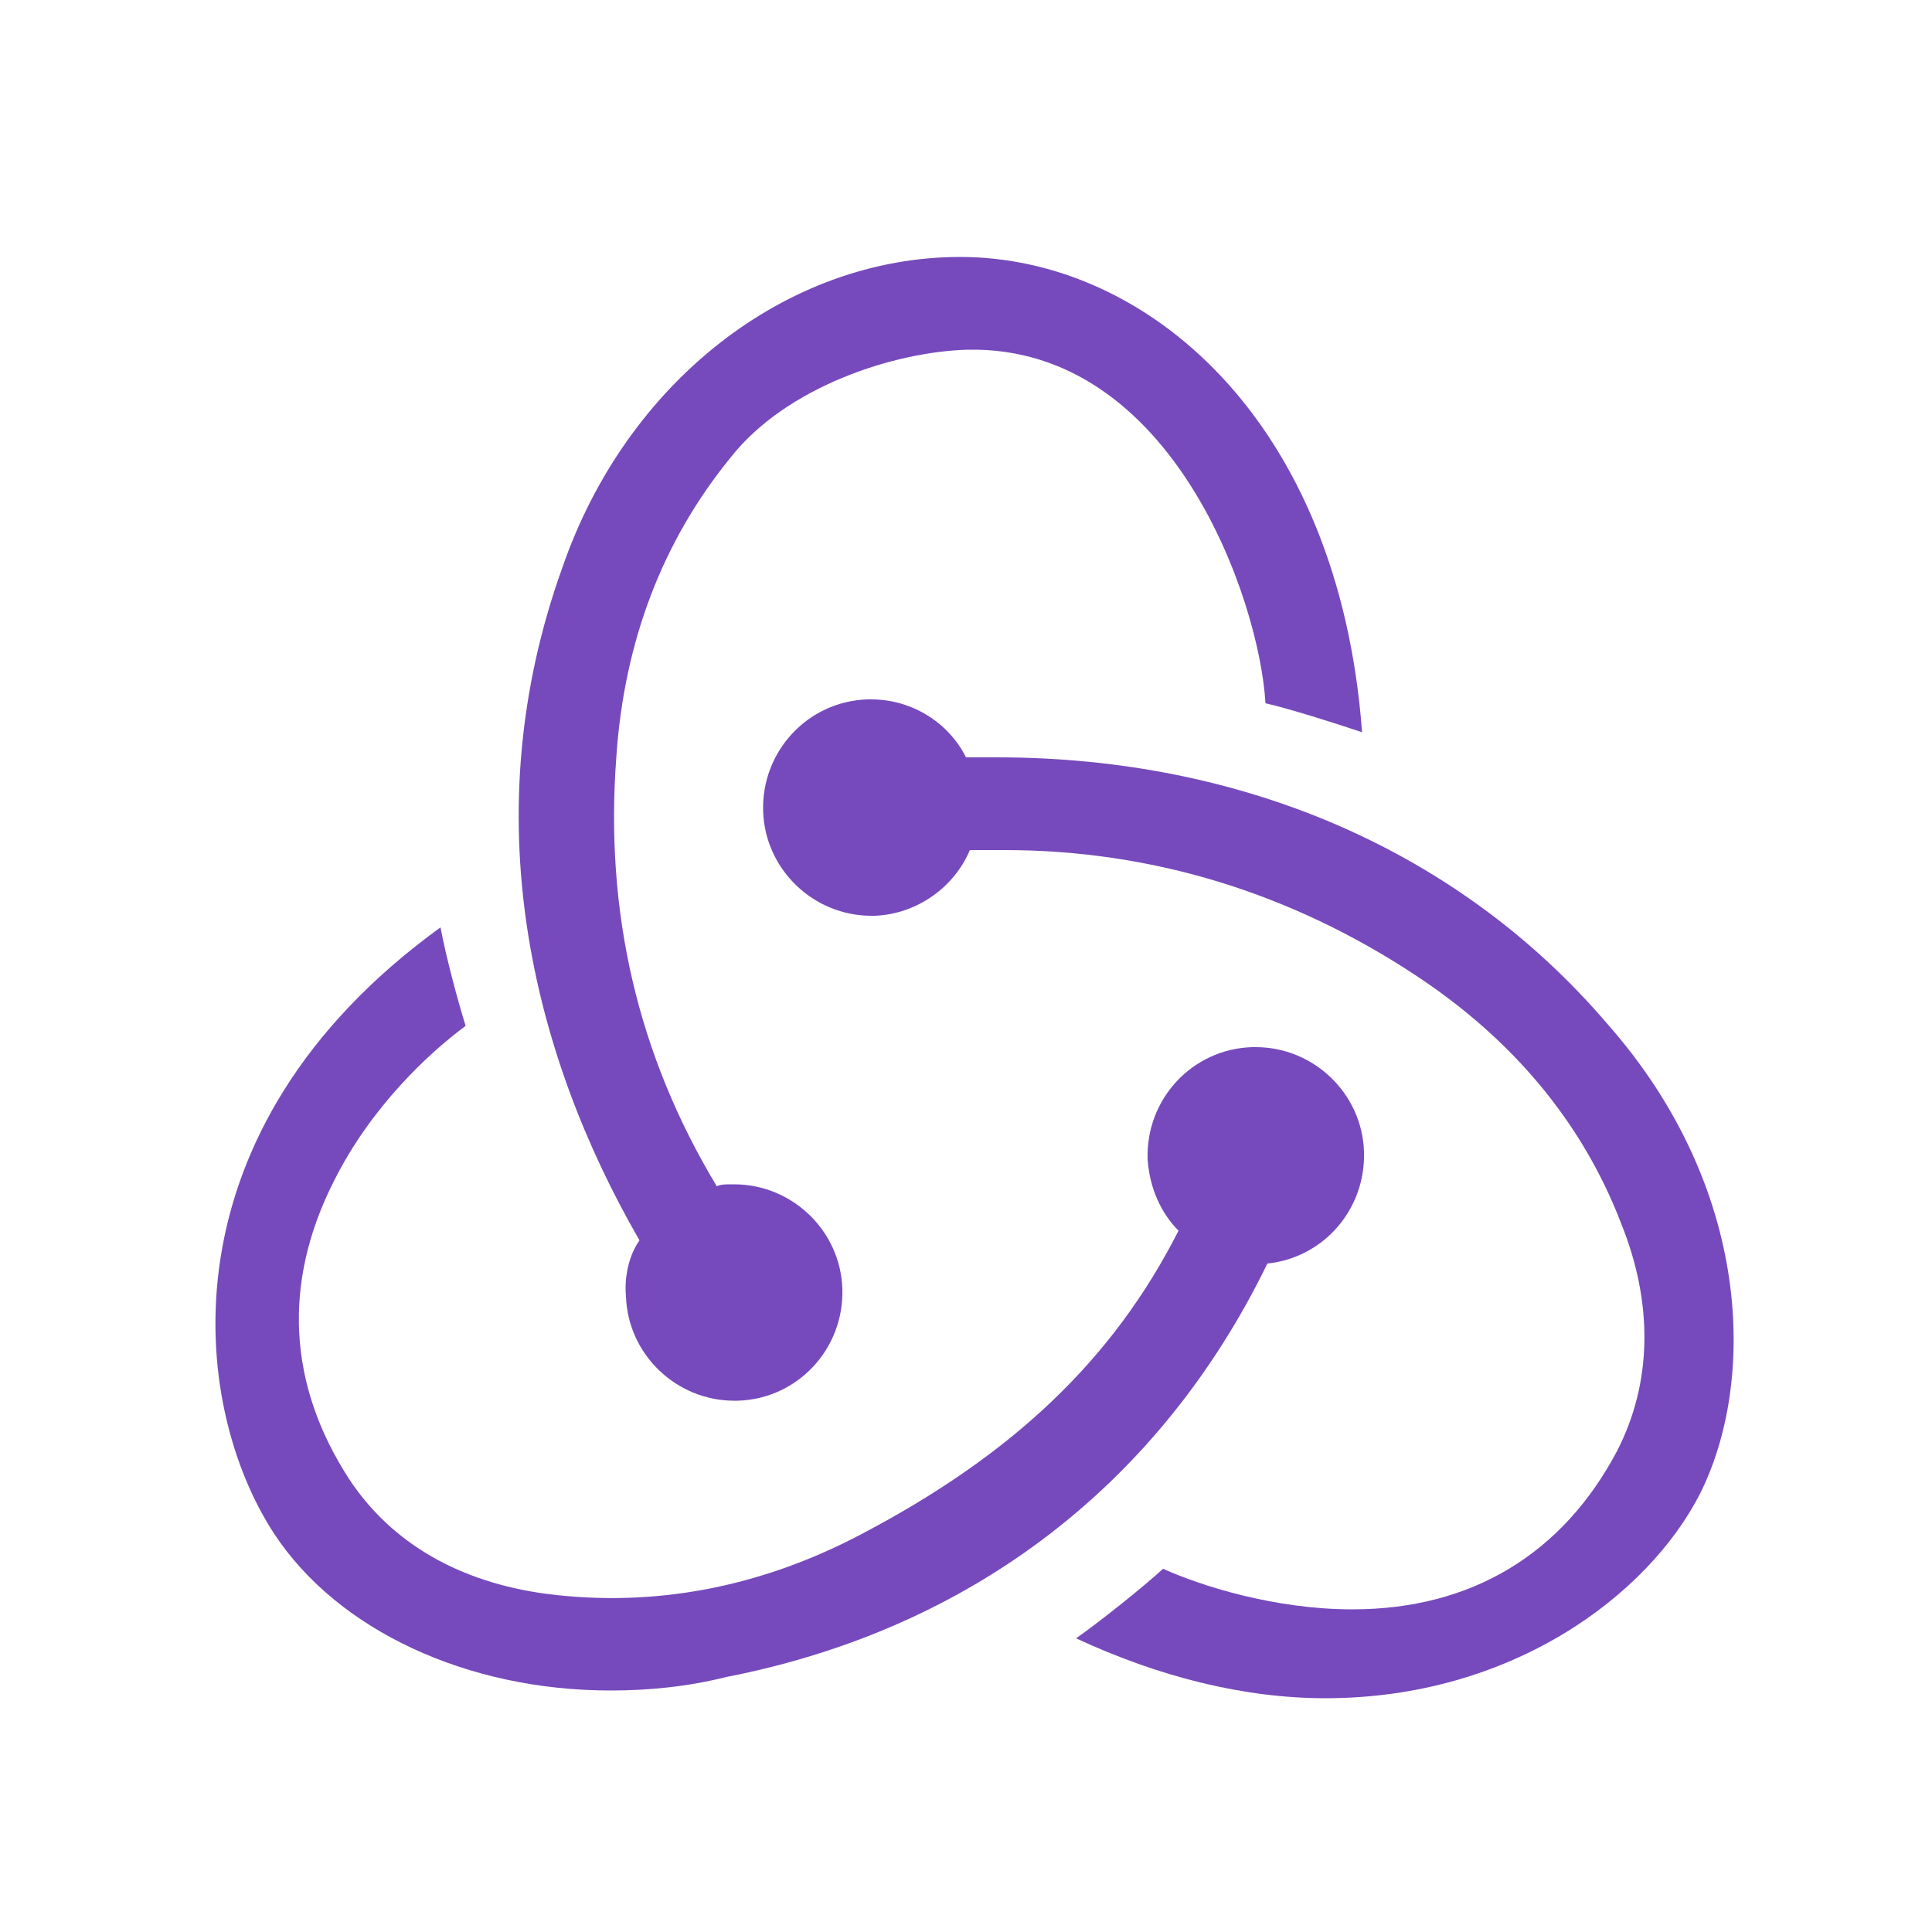
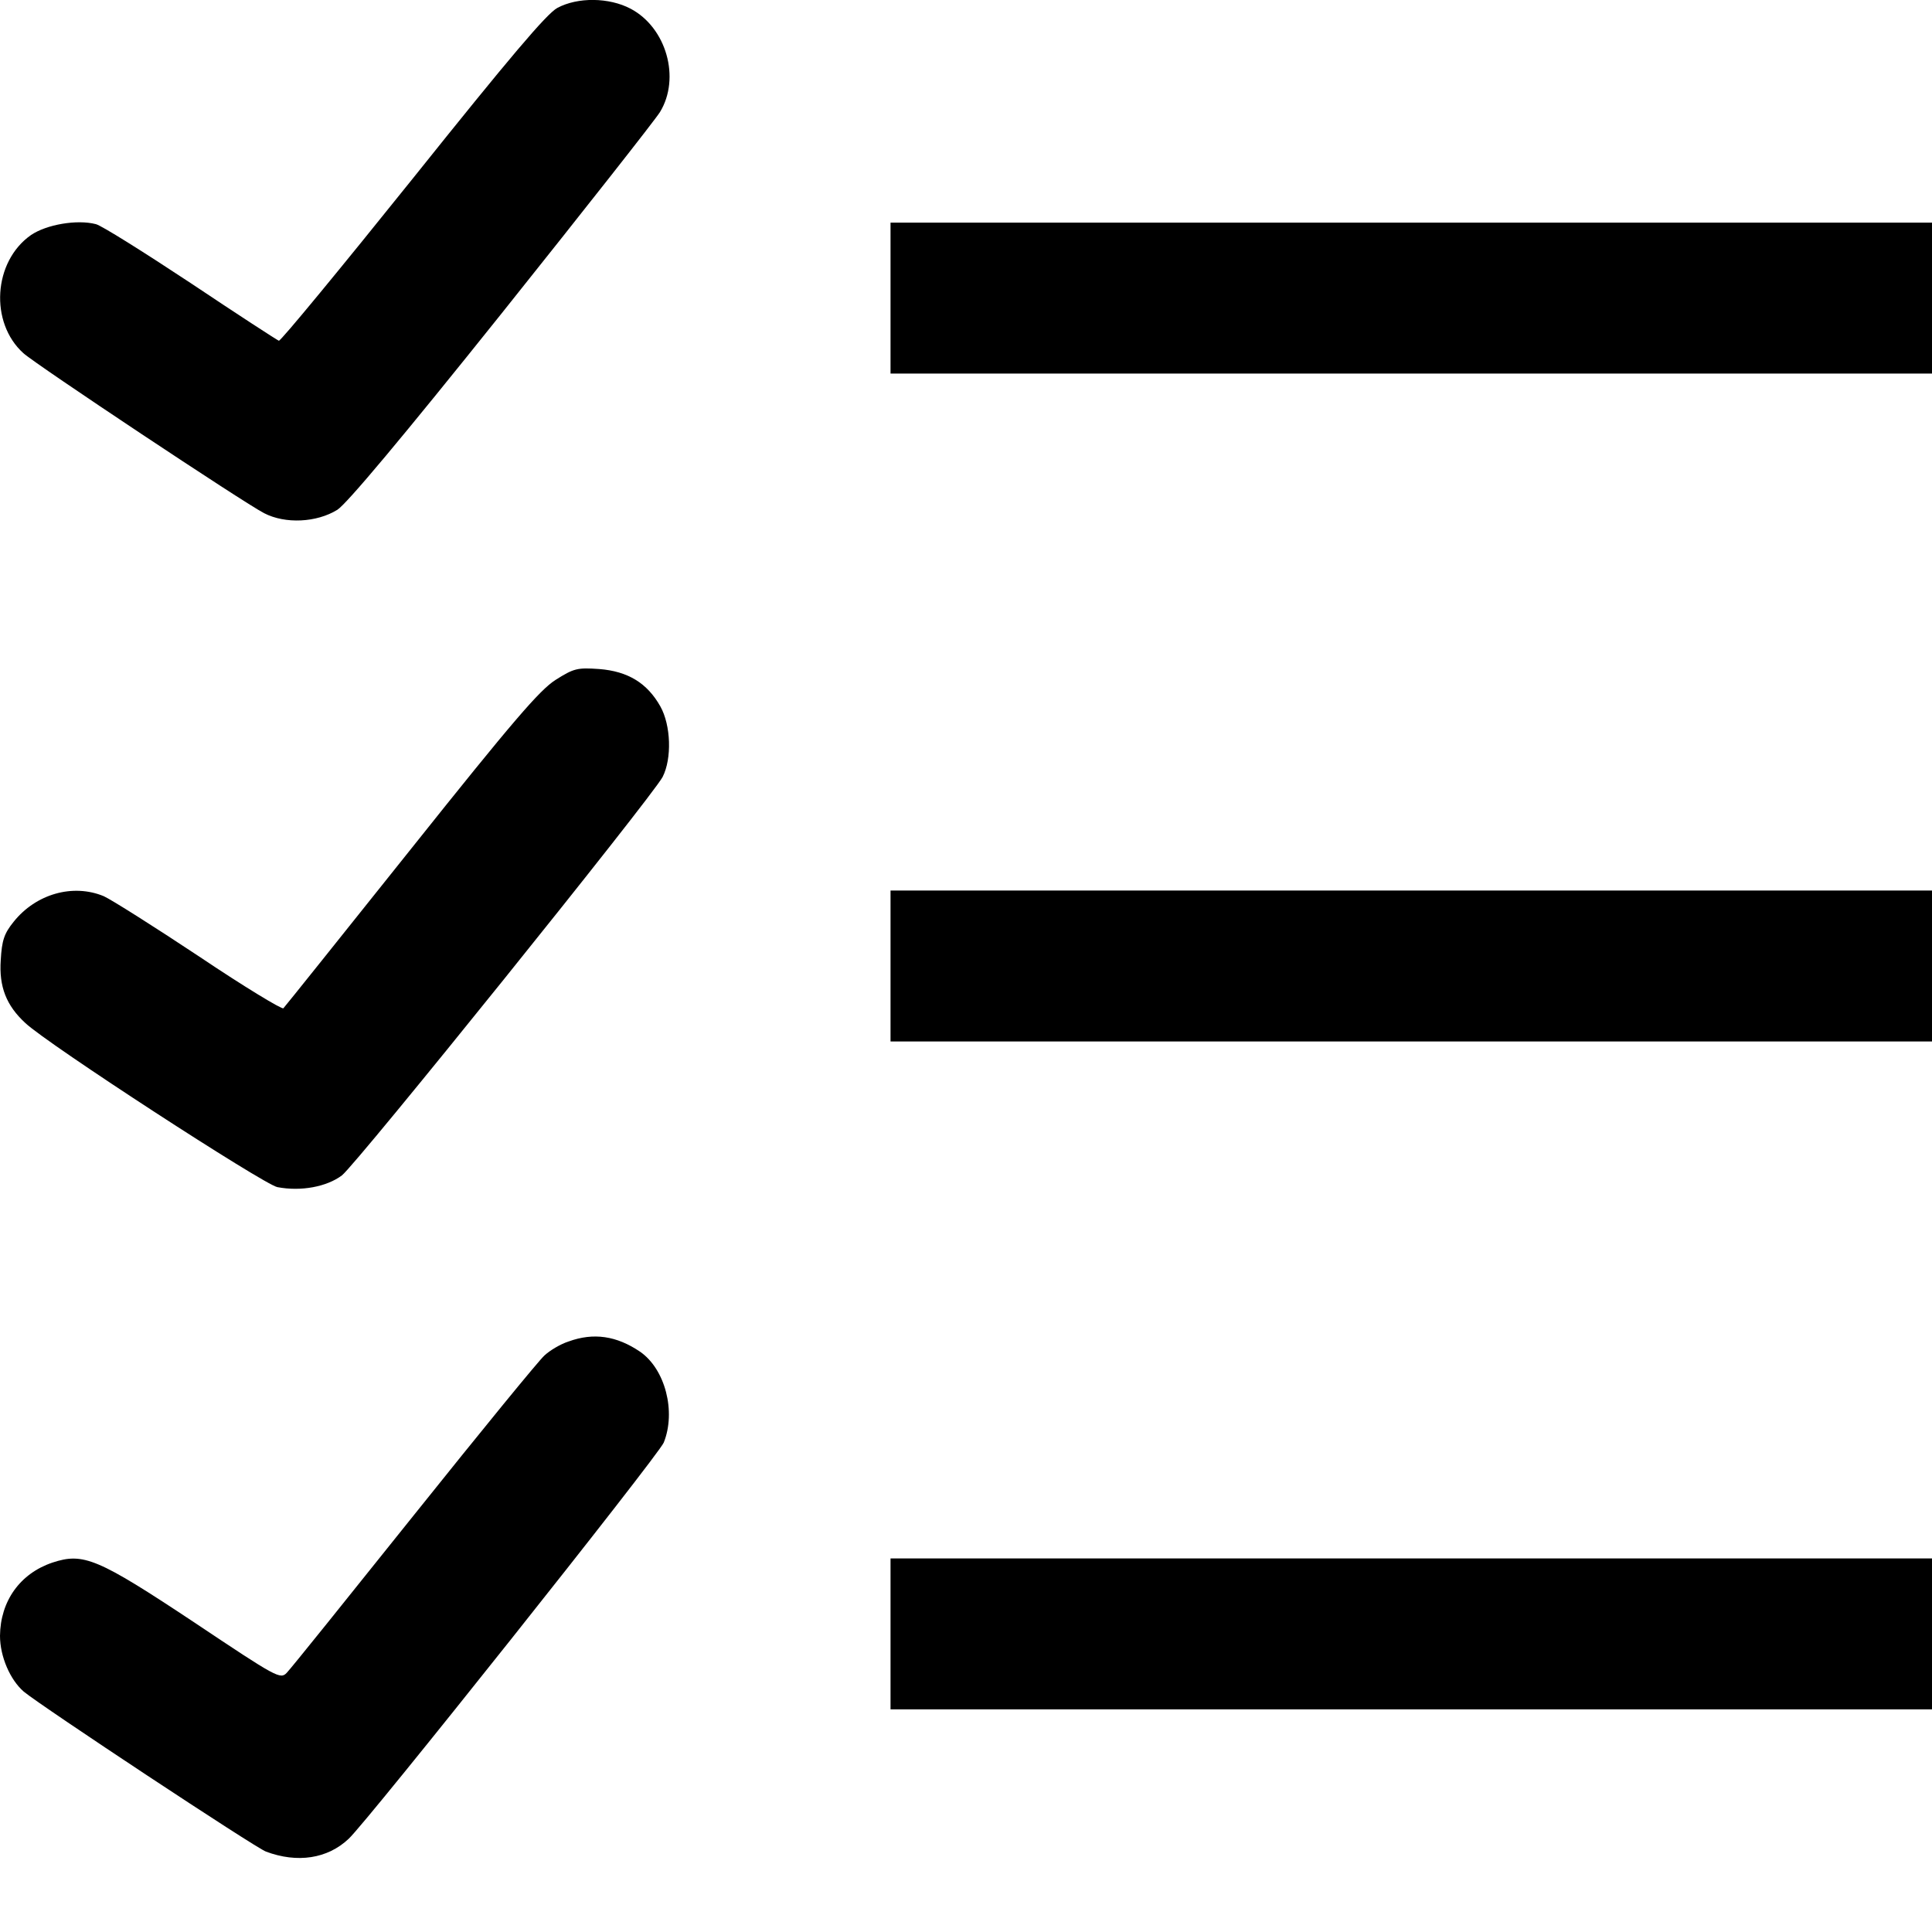
- <svg xmlns="http://www.w3.org/2000/svg" viewBox="0 0 100 100">
-   <g fill="#764ABC">
-     <path d="M65.6 65.4c2.9-.3 5.1-2.8 5-5.8-.1-3-2.6-5.4-5.6-5.4h-.2c-3.1.1-5.5 2.7-5.4 5.8.1 1.5.7 2.8 1.6 3.7-3.4 6.7-8.6 11.6-16.4 15.7-5.3 2.8-10.8 3.8-16.3 3.1-4.5-.6-8-2.6-10.2-5.9-3.2-4.9-3.5-10.2-.8-15.5 1.9-3.8 4.9-6.6 6.8-8-.4-1.3-1-3.5-1.3-5.1-14.5 10.5-13 24.7-8.6 31.4 3.3 5 10 8.1 17.4 8.1 2 0 4-.2 6-.7 12.8-2.5 22.5-10.1 28-21.4z" />
-     <path d="M83.2 53c-7.6-8.9-18.8-13.8-31.6-13.8H50c-.9-1.8-2.8-3-4.9-3h-.2c-3.1.1-5.5 2.7-5.4 5.8.1 3 2.6 5.4 5.6 5.4h.2c2.2-.1 4.1-1.5 4.9-3.4H52c7.6 0 14.8 2.2 21.3 6.5 5 3.3 8.6 7.6 10.6 12.8 1.7 4.2 1.6 8.3-.2 11.8-2.8 5.3-7.5 8.2-13.7 8.2-4 0-7.8-1.2-9.8-2.1-1.1 1-3.1 2.6-4.5 3.6 4.3 2 8.7 3.1 12.9 3.1 9.6 0 16.7-5.3 19.4-10.6 2.9-5.8 2.7-15.8-4.8-24.3z" />
-     <path d="M32.4 67.1c.1 3 2.6 5.4 5.6 5.4h.2c3.1-.1 5.5-2.7 5.4-5.8-.1-3-2.6-5.4-5.6-5.4h-.2c-.2 0-.5 0-.7.1-4.1-6.8-5.8-14.2-5.2-22.2.4-6 2.4-11.2 5.9-15.5 2.9-3.7 8.5-5.5 12.3-5.6 10.6-.2 15.1 13 15.4 18.3 1.3.3 3.5 1 5 1.5-1.2-16.2-11.2-24.6-20.8-24.6-9 0-17.3 6.5-20.6 16.1-4.6 12.8-1.6 25.1 4 34.8-.5.7-.8 1.8-.7 2.9z" />
+ <svg xmlns="http://www.w3.org/2000/svg" version="1.0" width="512pt" height="512pt" viewBox="0 0 512 512" preserveAspectRatio="xMidYMid meet">
+   <g transform="translate(0,512) scale(0.1,-0.1)" fill="#000000" stroke="none">
+     <path d="M1477 5099 c-28 -15 -127 -132 -383 -452 -191 -238 -350 -431 -355 -430 -5 2 -110 70 -234 153 -124 82 -237 153 -251 156 -50 13 -131 -1 -172 -29 -100 -70 -110 -232 -20 -313 33 -30 585 -397 638 -424 56 -29 139 -25 194 9 25 16 171 190 435 520 218 273 407 513 420 534 55 90 17 224 -78 274 -57 30 -140 31 -194 2z" />
+     <path d="M2360 4330 l0 -200 1380 0 1380 0 0 200 0 200 -1380 0 -1380 0 0 -200z" />
+     <path d="M1472 3318 c-42 -27 -112 -108 -383 -448 -182 -228 -334 -418 -338 -422 -3 -4 -104 57 -223 137 -119 79 -233 151 -253 160 -82 34 -180 6 -239 -68 -25 -31 -31 -49 -34 -101 -5 -71 15 -121 65 -167 59 -56 632 -428 668 -435 63 -12 131 1 171 31 39 30 822 1003 850 1056 25 49 22 137 -6 187 -35 62 -86 93 -162 99 -58 4 -67 2 -116 -29z" />
+     <path d="M2360 2560 l0 -200 1380 0 1380 0 0 200 0 200 -1380 0 -1380 0 0 -200z" />
+     <path d="M1507 1565 c-22 -7 -50 -24 -64 -37 -14 -12 -170 -203 -346 -423 -176 -220 -327 -408 -337 -418 -17 -18 -26 -13 -243 132 -259 172 -296 187 -378 160 -86 -29 -138 -102 -139 -194 0 -55 27 -117 63 -148 47 -39 614 -414 642 -424 83 -31 163 -19 219 34 49 45 821 1016 835 1050 33 82 4 195 -63 241 -62 42 -123 51 -189 27z" />
+     <path d="M2360 790 l0 -200 1380 0 1380 0 0 200 0 200 -1380 0 -1380 0 0 -200z" />
  </g>
</svg>
